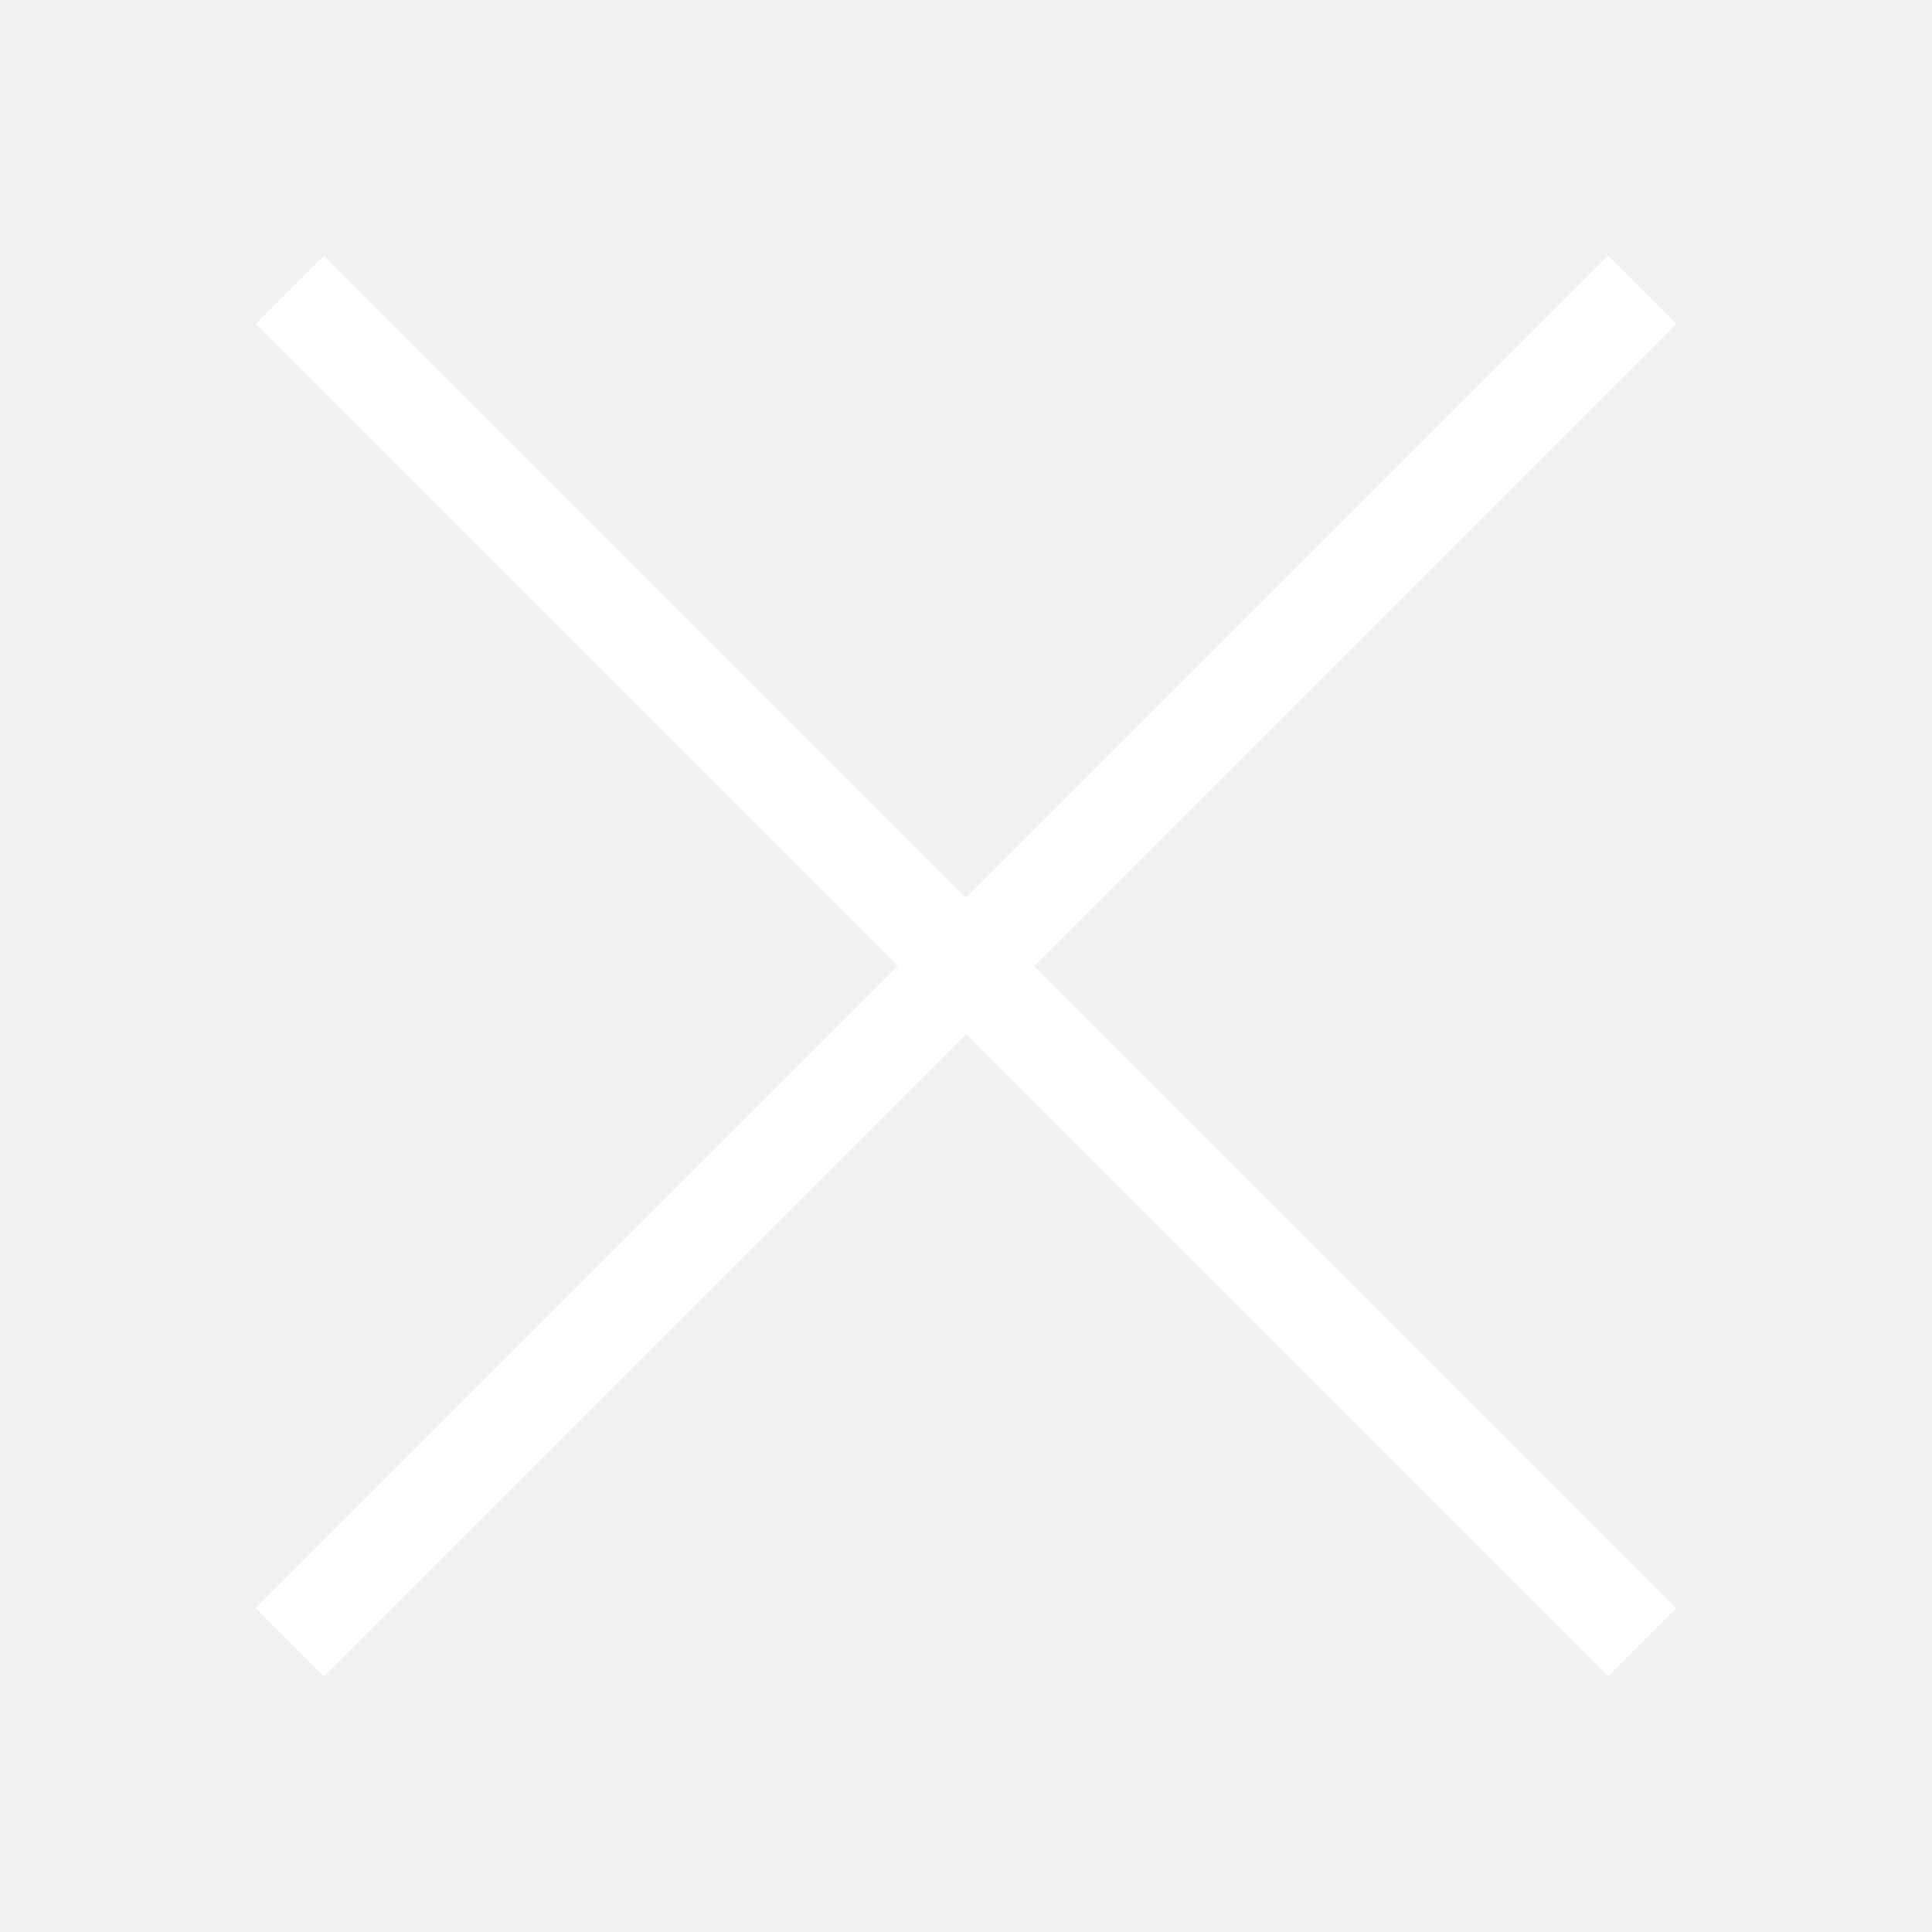
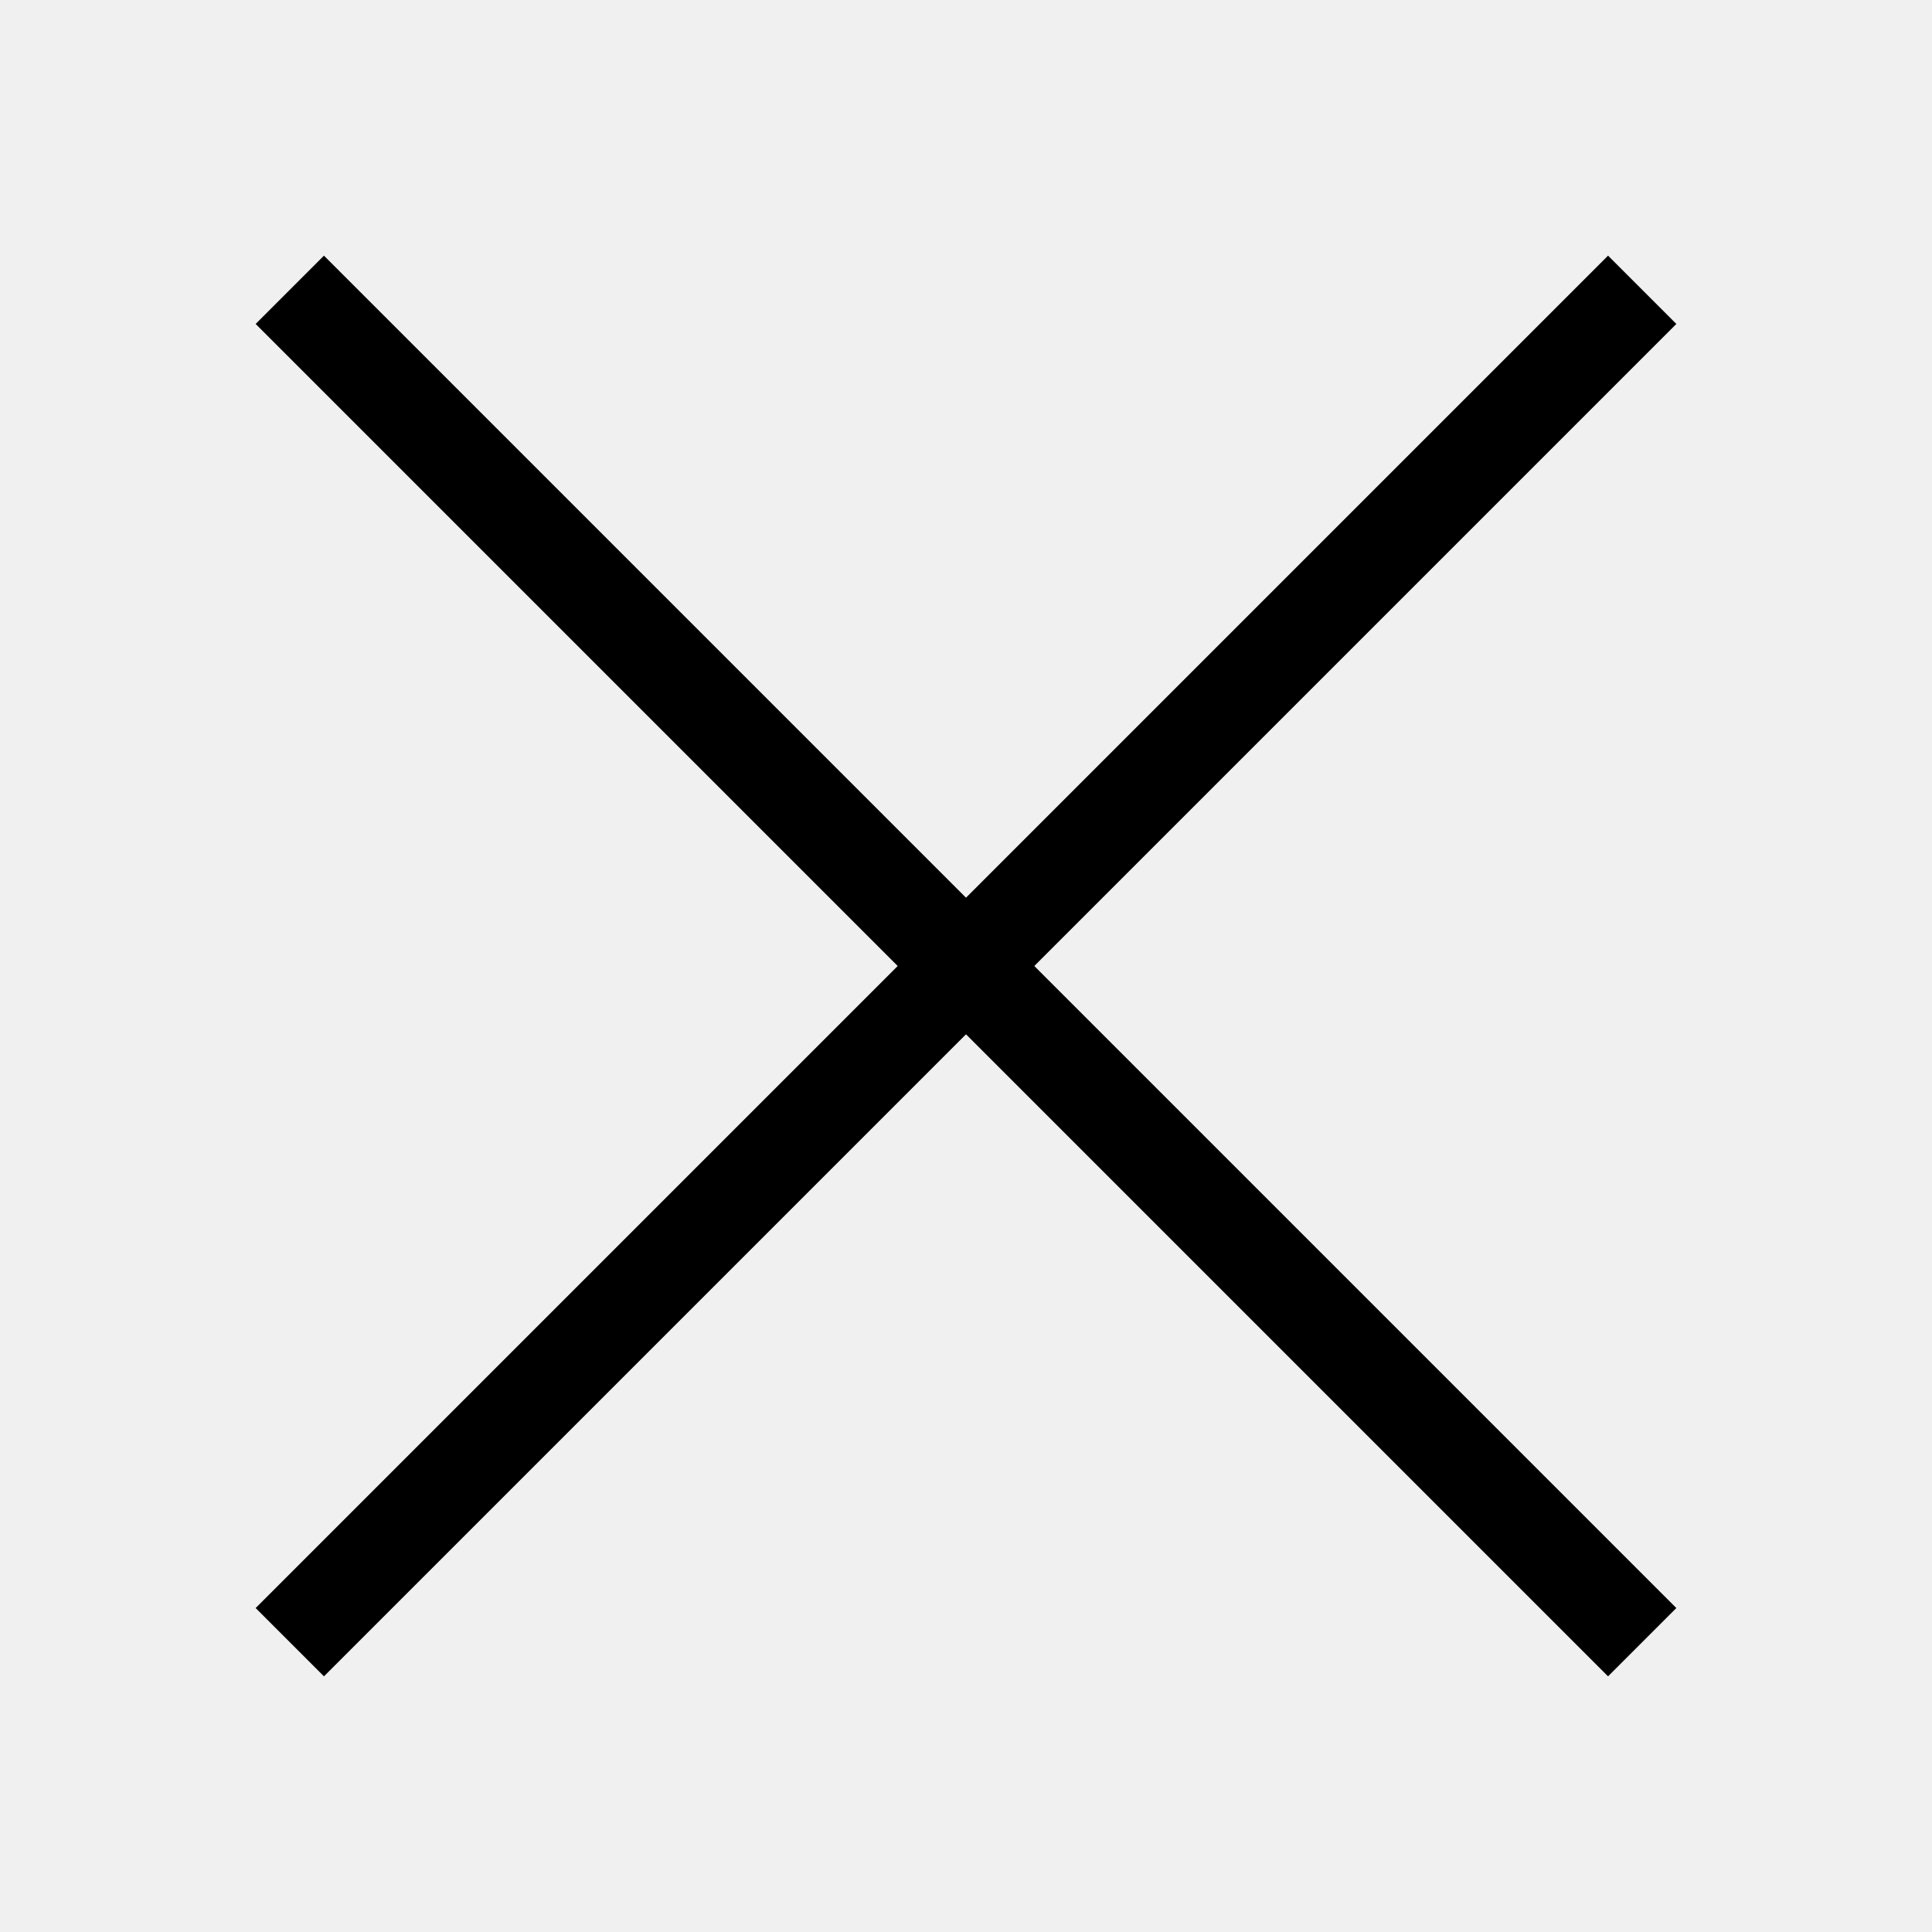
<svg xmlns="http://www.w3.org/2000/svg" version="1.1" id="Layer_1" x="0px" y="0px" viewBox="0 0 100 100" style="enable-background:new 0 0 100 100;" xml:space="preserve">
  <style type="text/css">
- 	.st0{fill:none;stroke:#FFFFFF;stroke-width:5;stroke-miterlimit:10;}
+ 	.st0{fill:none;stroke:#000000;stroke-width:5;stroke-miterlimit:10;}
</style>
  <line class="st0" x1="15" y1="15" x2="85" y2="85" />
  <line class="st0" x1="85" y1="15" x2="15" y2="85" />
</svg>
